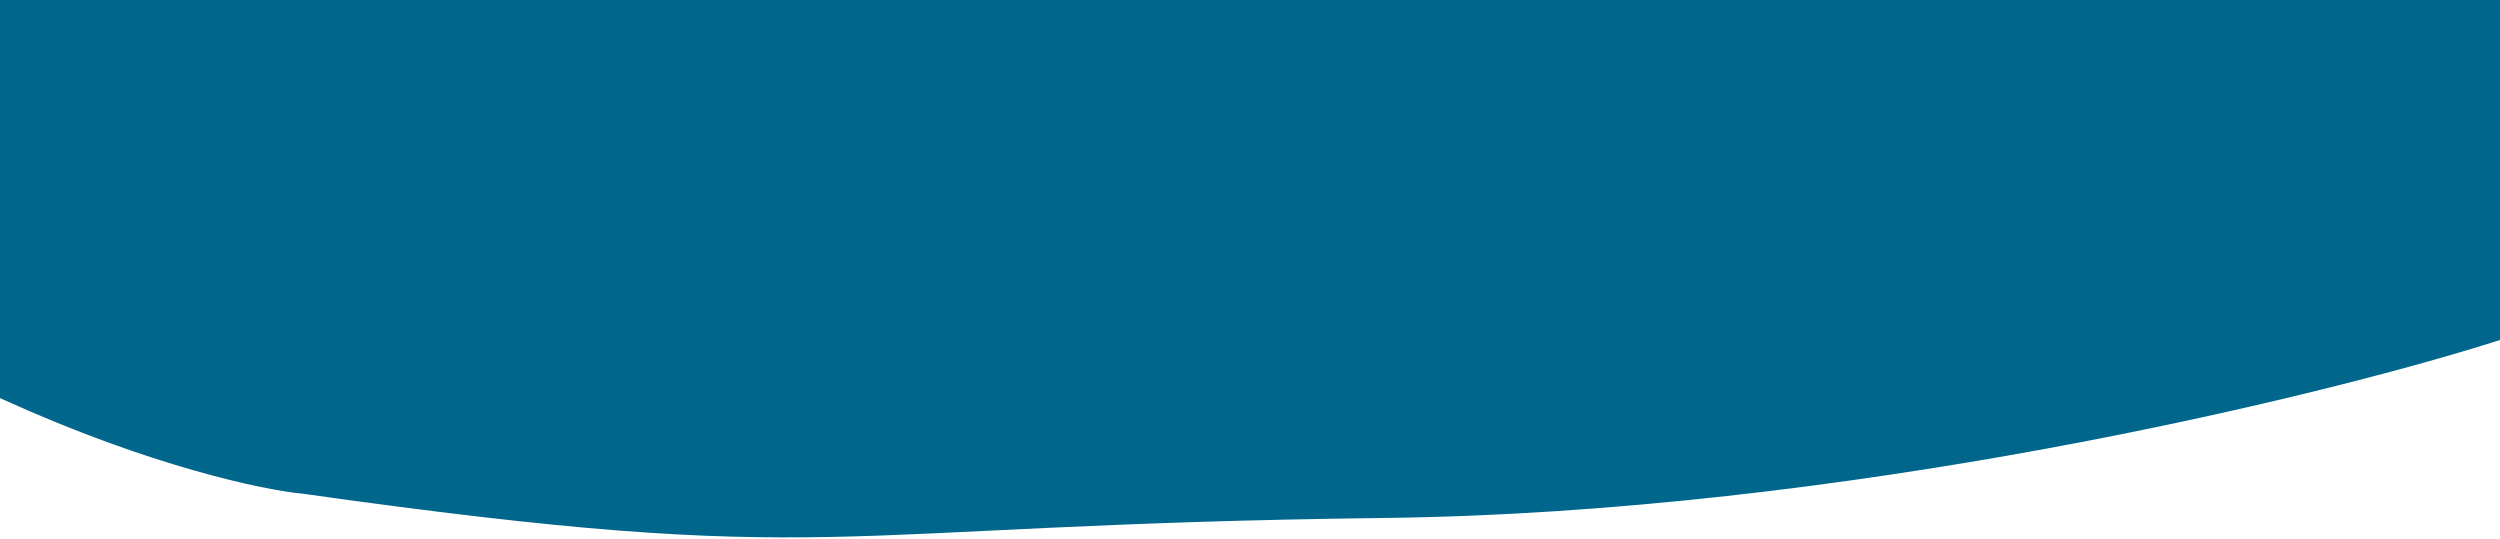
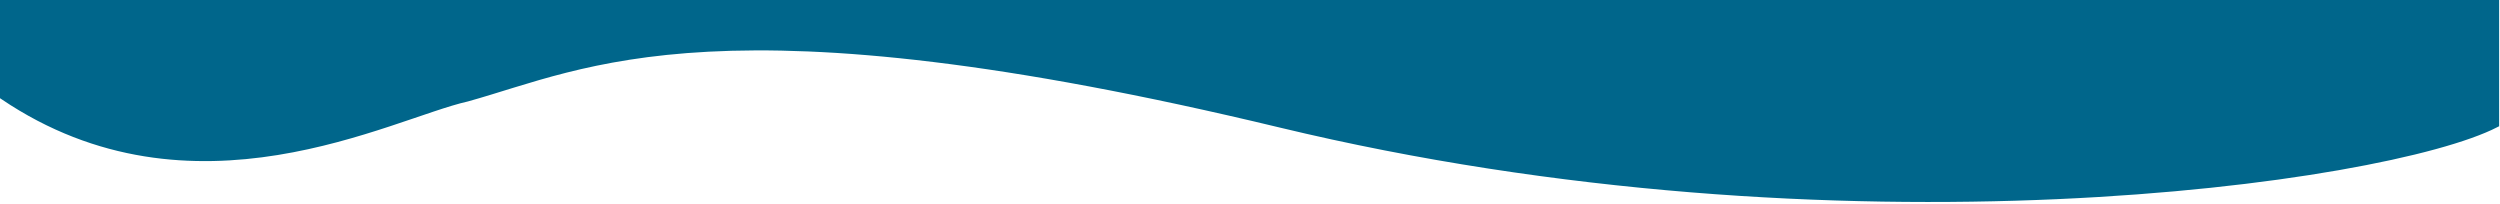
- <svg xmlns="http://www.w3.org/2000/svg" width="362" height="78" viewBox="0 0 362 78" fill="none">
-   <path d="M361 1H1V57C22.2 66.6 38.5 70 44 70.5C122 81.5 117.5 75 200.5 74C266.9 73.2 335.167 56.667 361 48.5V1Z" fill="#00668B" stroke="#00668B" stroke-width="2" />
+ <svg xmlns="http://www.w3.org/2000/svg" width="1440" height="117" viewBox="0 0 1440 117" fill="none">
+   <path d="M1437.5 2H2V55.5C111 129 224.5 66.5 269 56.5C337.5 37.5 415.1 -6.1 737.5 71.5C1059.9 149.1 1374.33 103.833 1437.5 71.5V2Z" fill="#00668B" stroke="#00668B" stroke-width="4" />
</svg>
